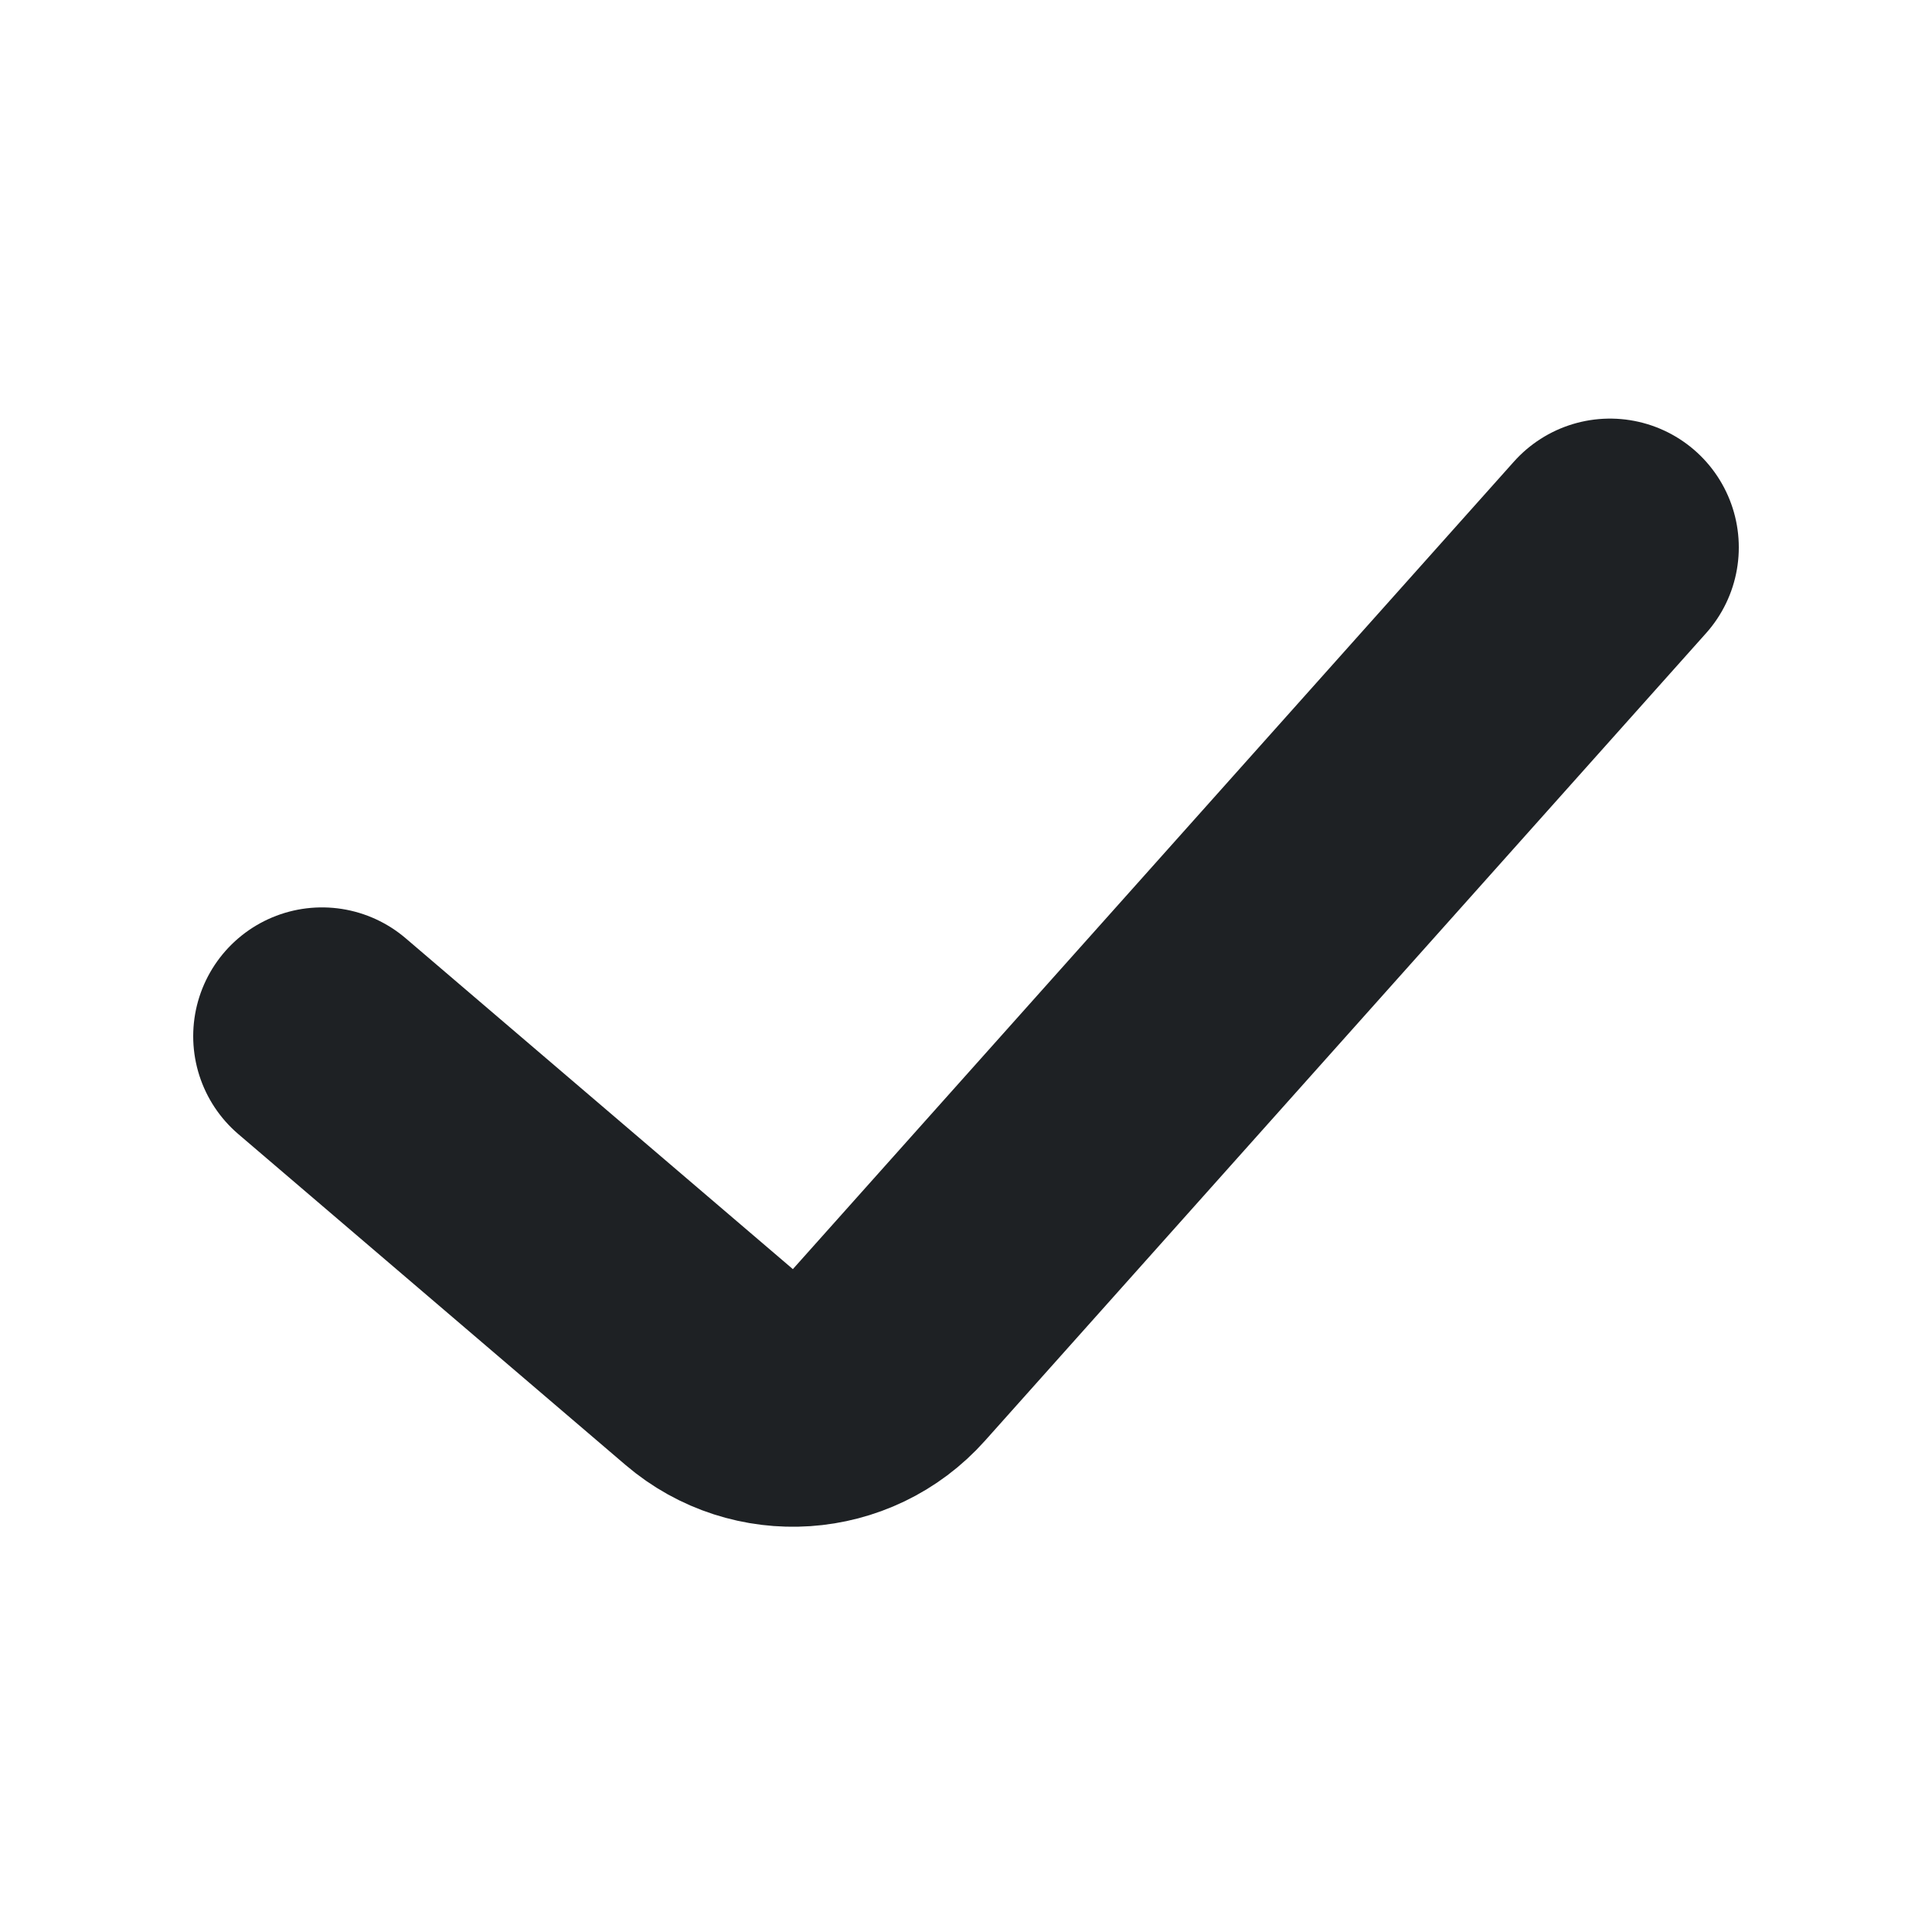
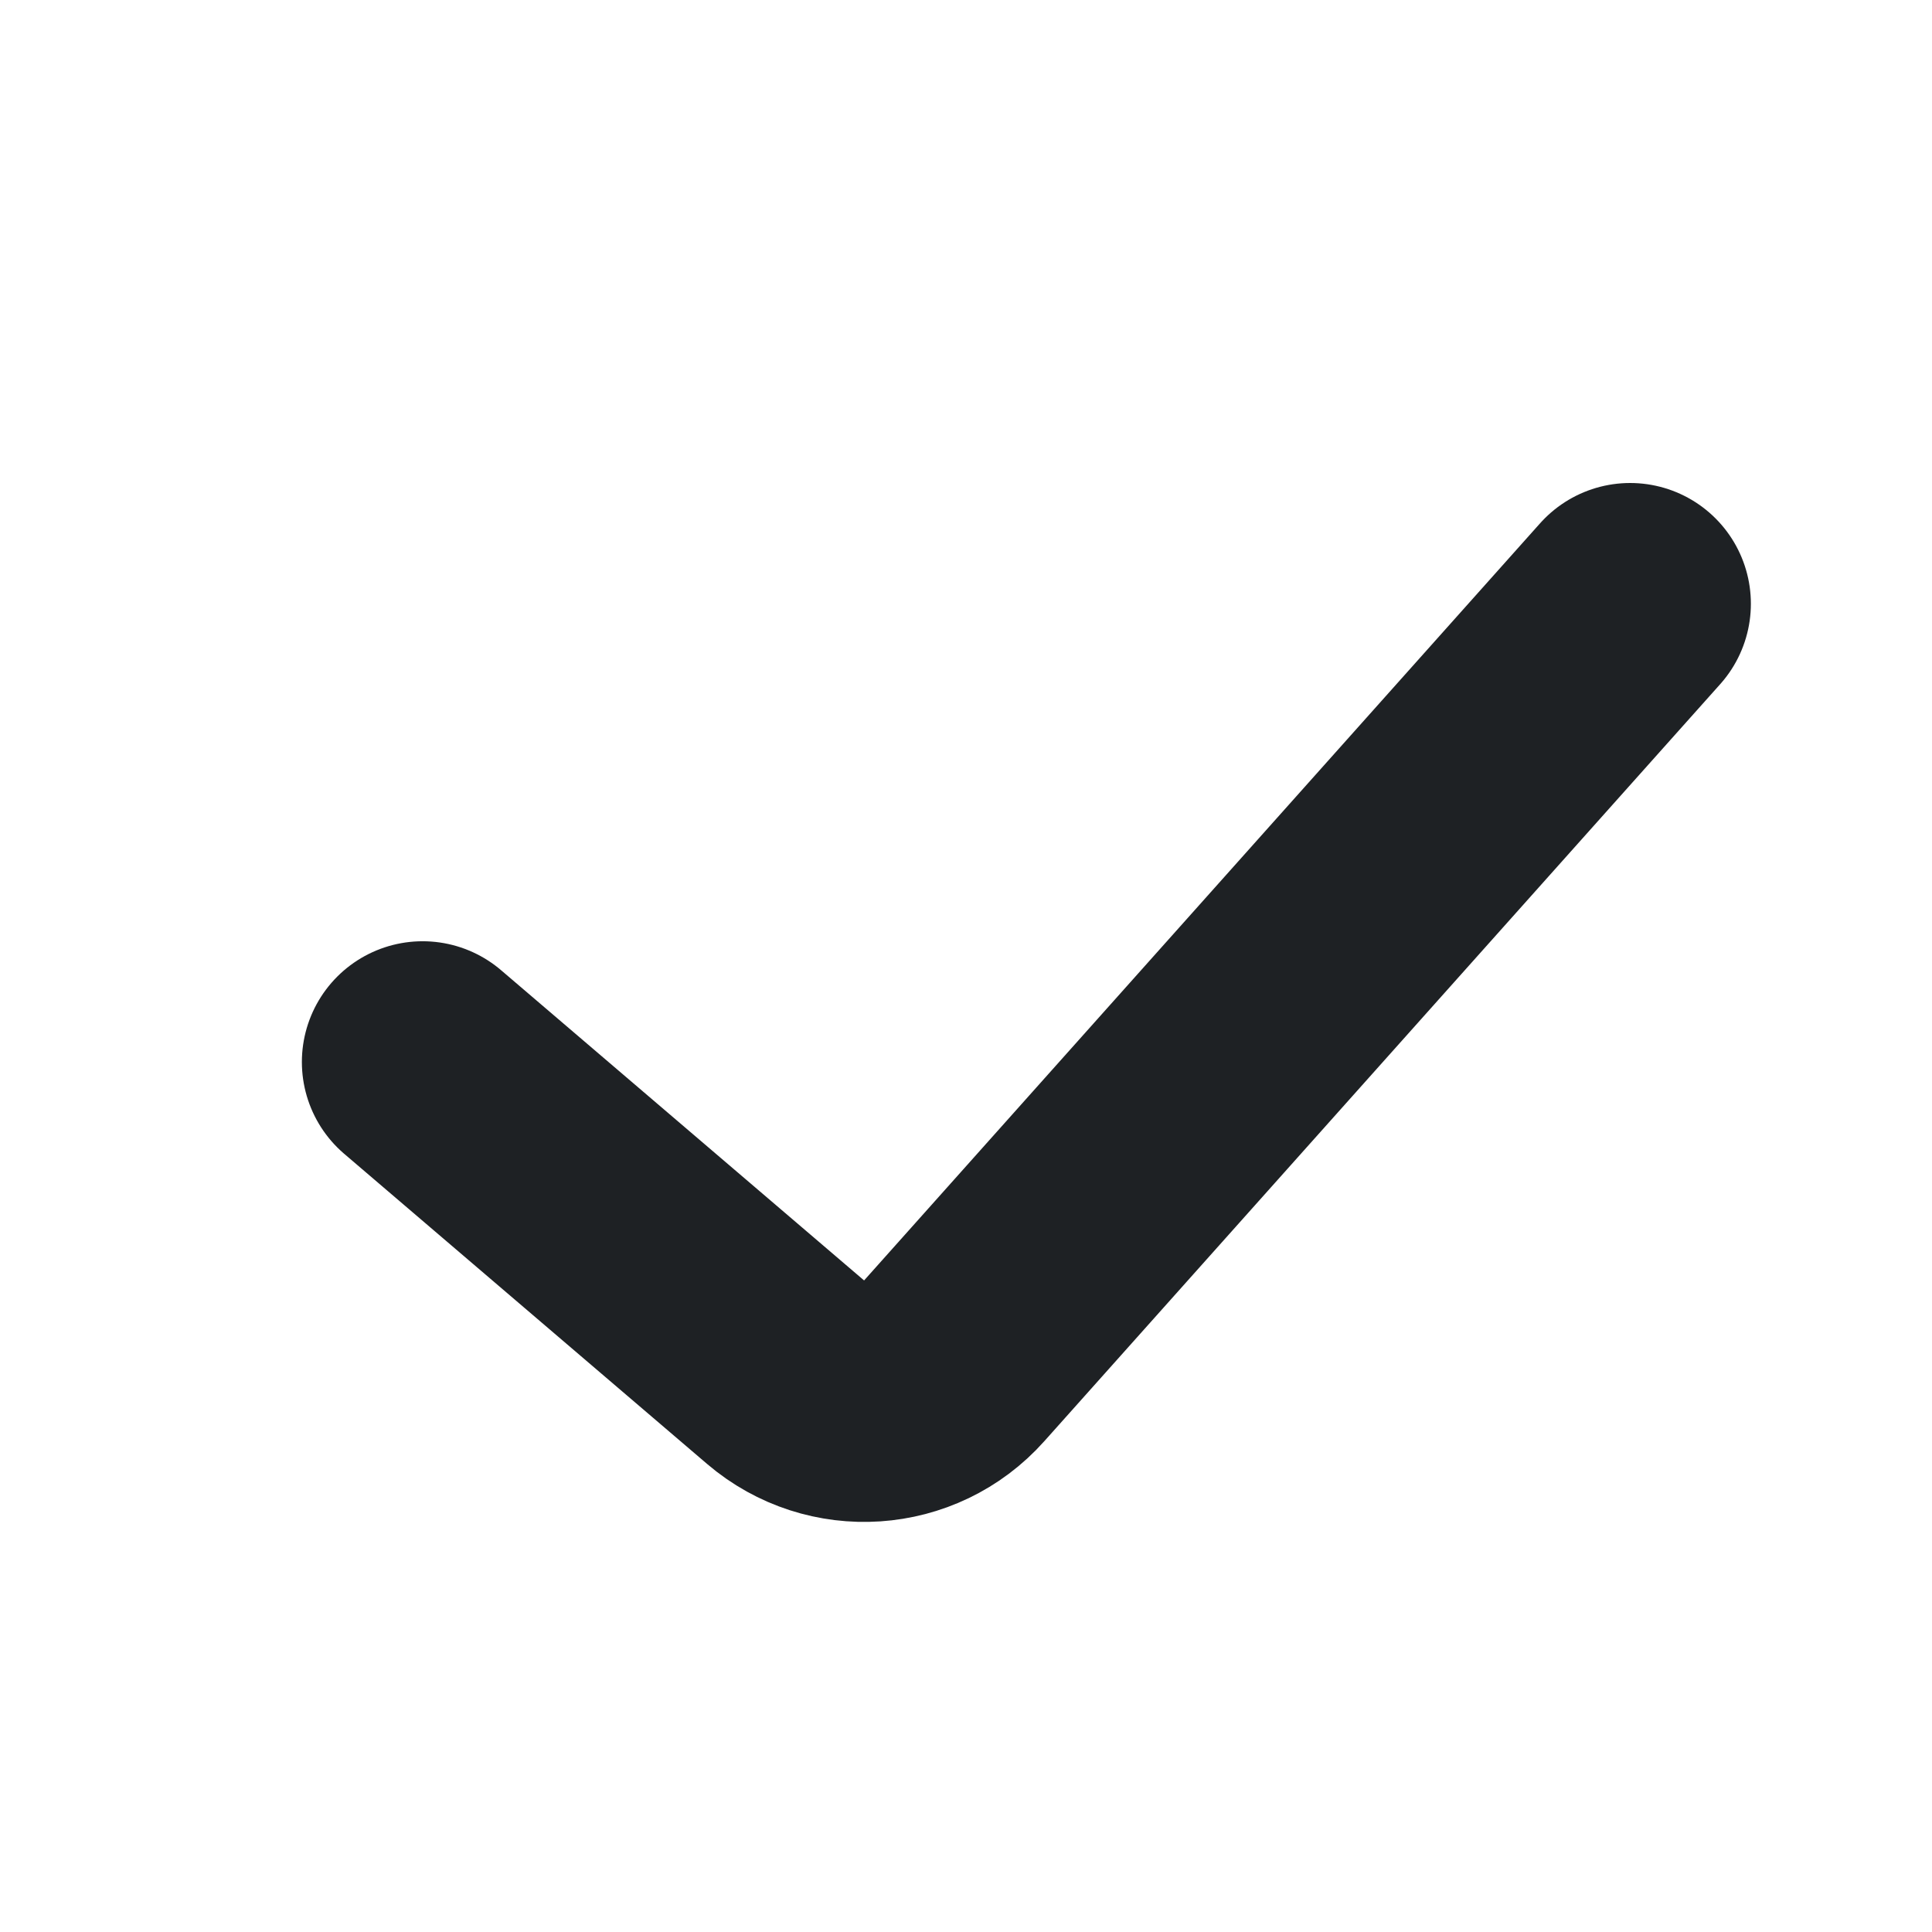
- <svg xmlns="http://www.w3.org/2000/svg" width="12" height="12" viewBox="0 0 12 12" fill="none">
-   <path d="M2 6.436L4.405 8.491C4.736 8.774 5.232 8.74 5.521 8.416L10 3.4" stroke="#1E2124" stroke-width="1.6" stroke-linecap="round" />
+ <svg xmlns="http://www.w3.org/2000/svg" width="16" height="16" viewBox="0 0 16 16" fill="none">
+   <path d="M3.5 8.795L6.506 11.364C6.92 11.717 7.54 11.676 7.902 11.27L13.5 5" stroke="#1E2124" stroke-width="2" stroke-linecap="round" />
</svg>
